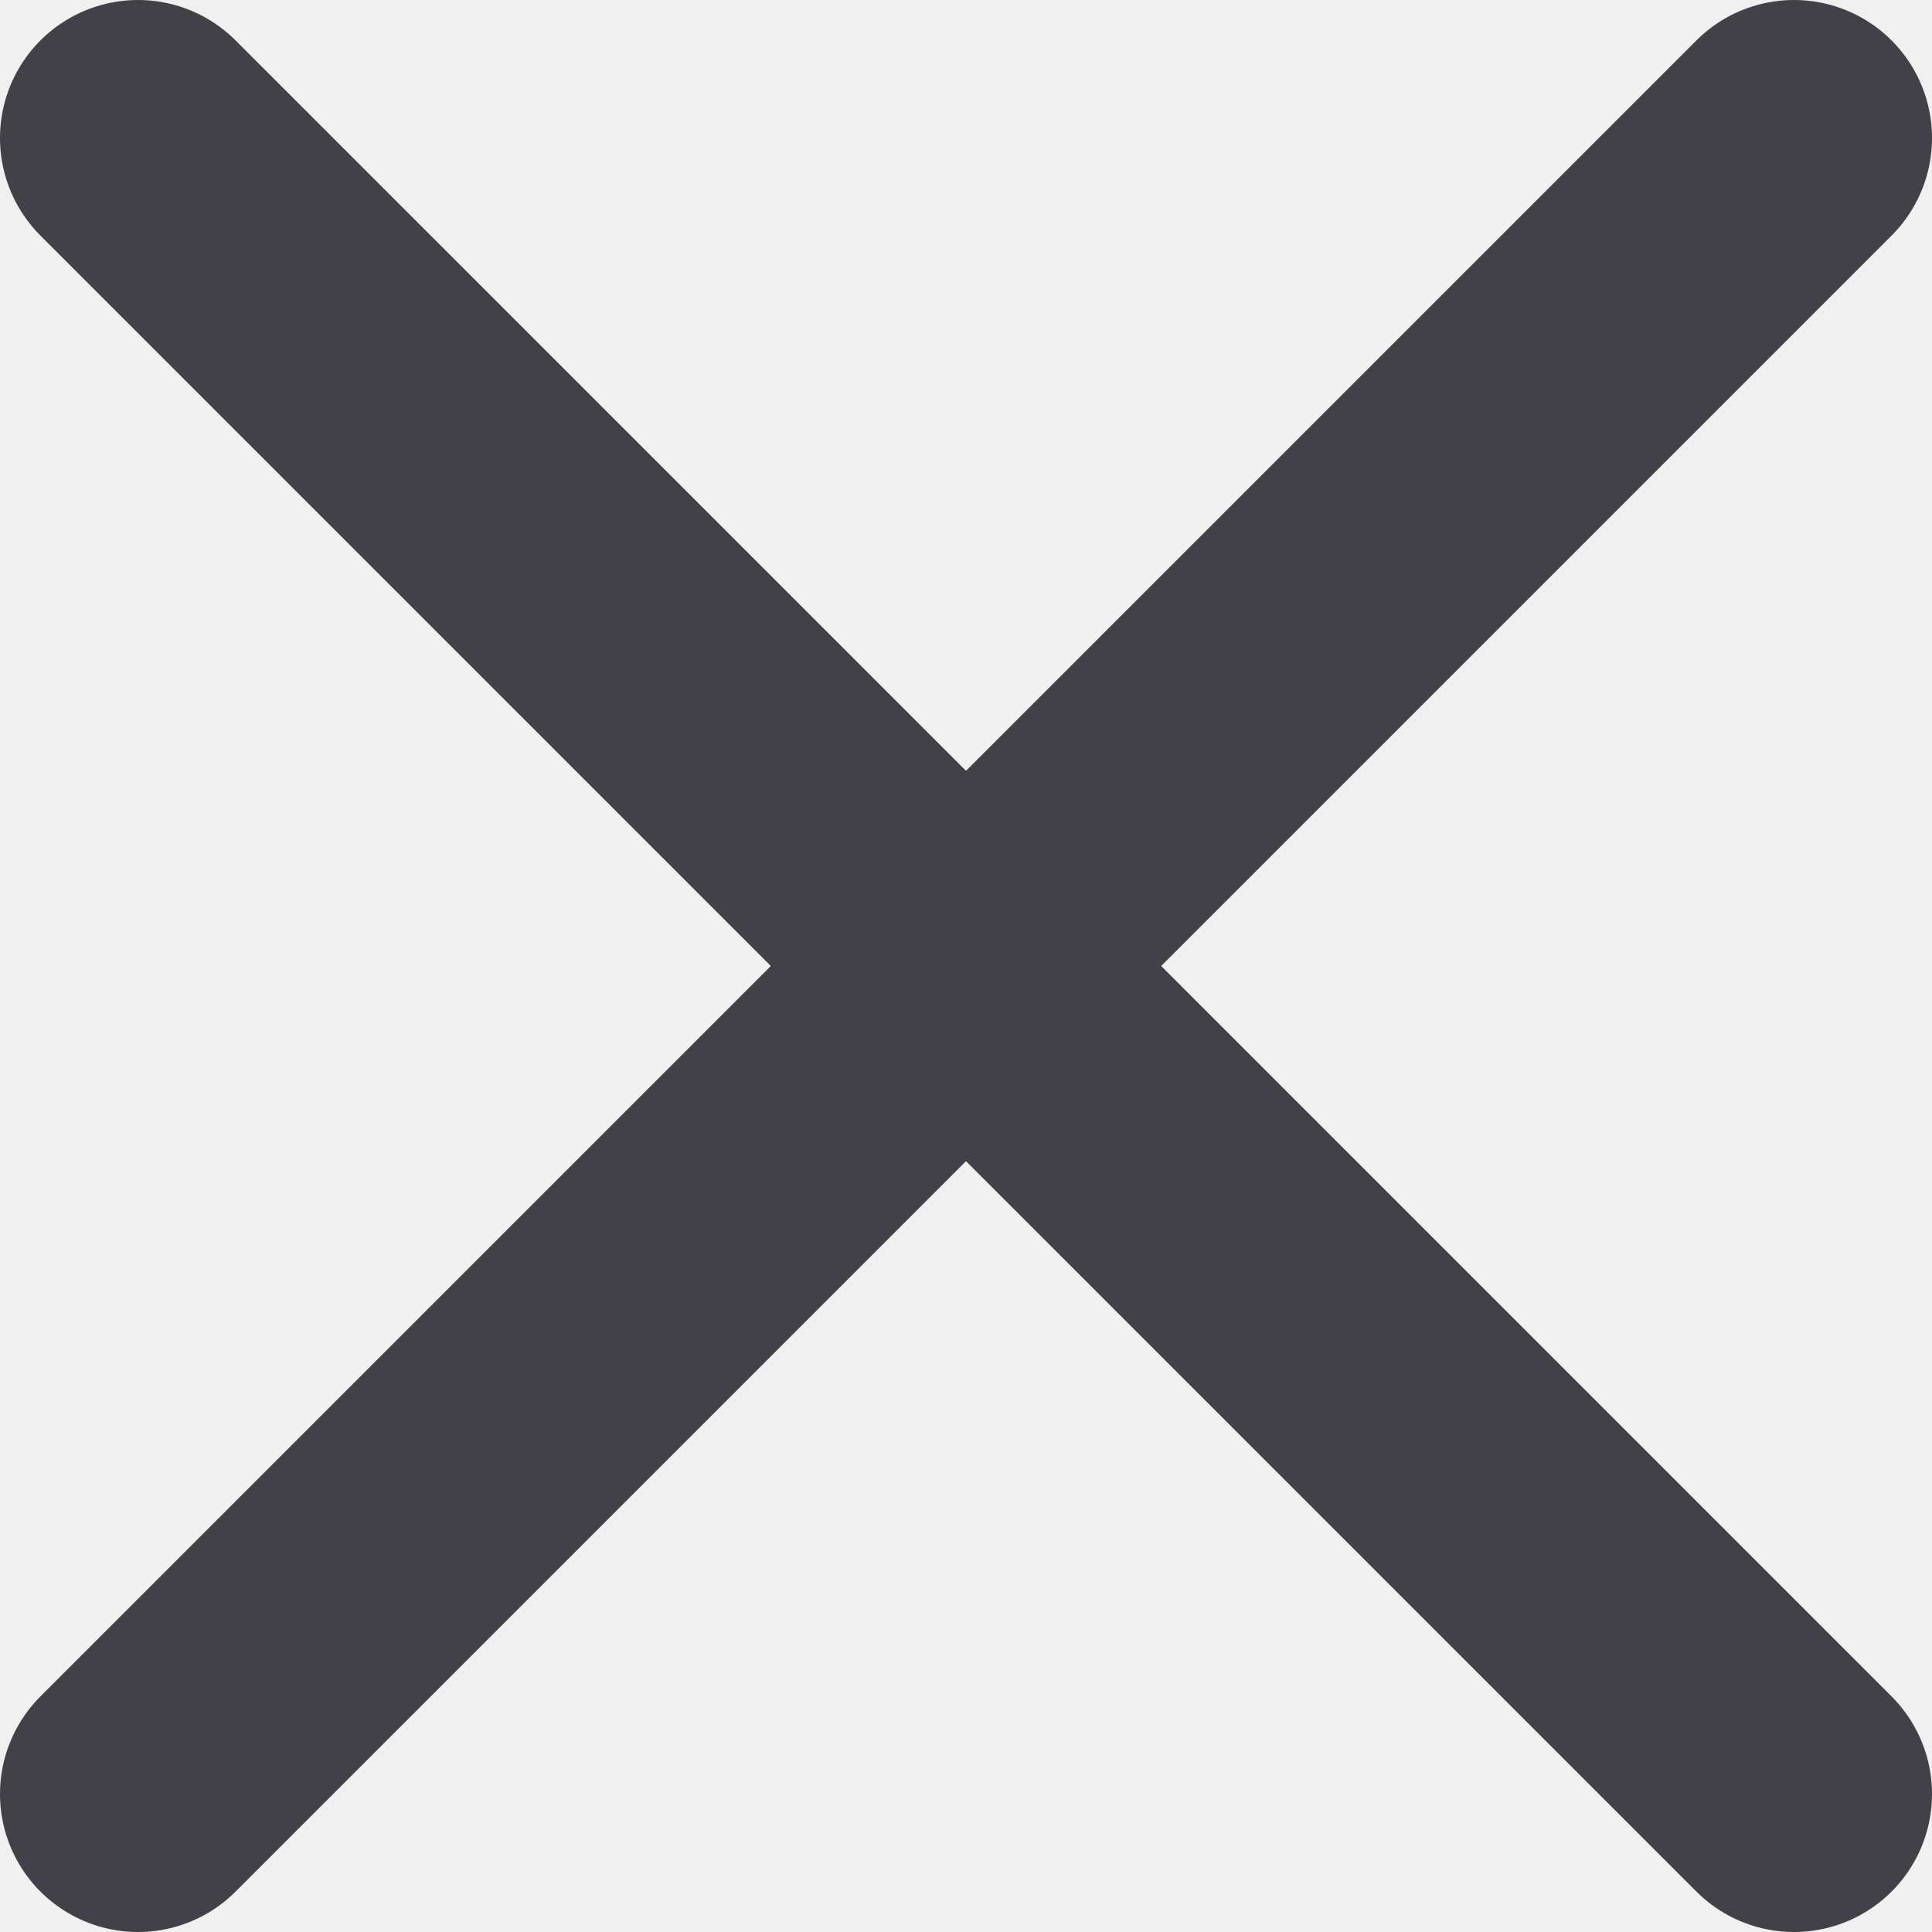
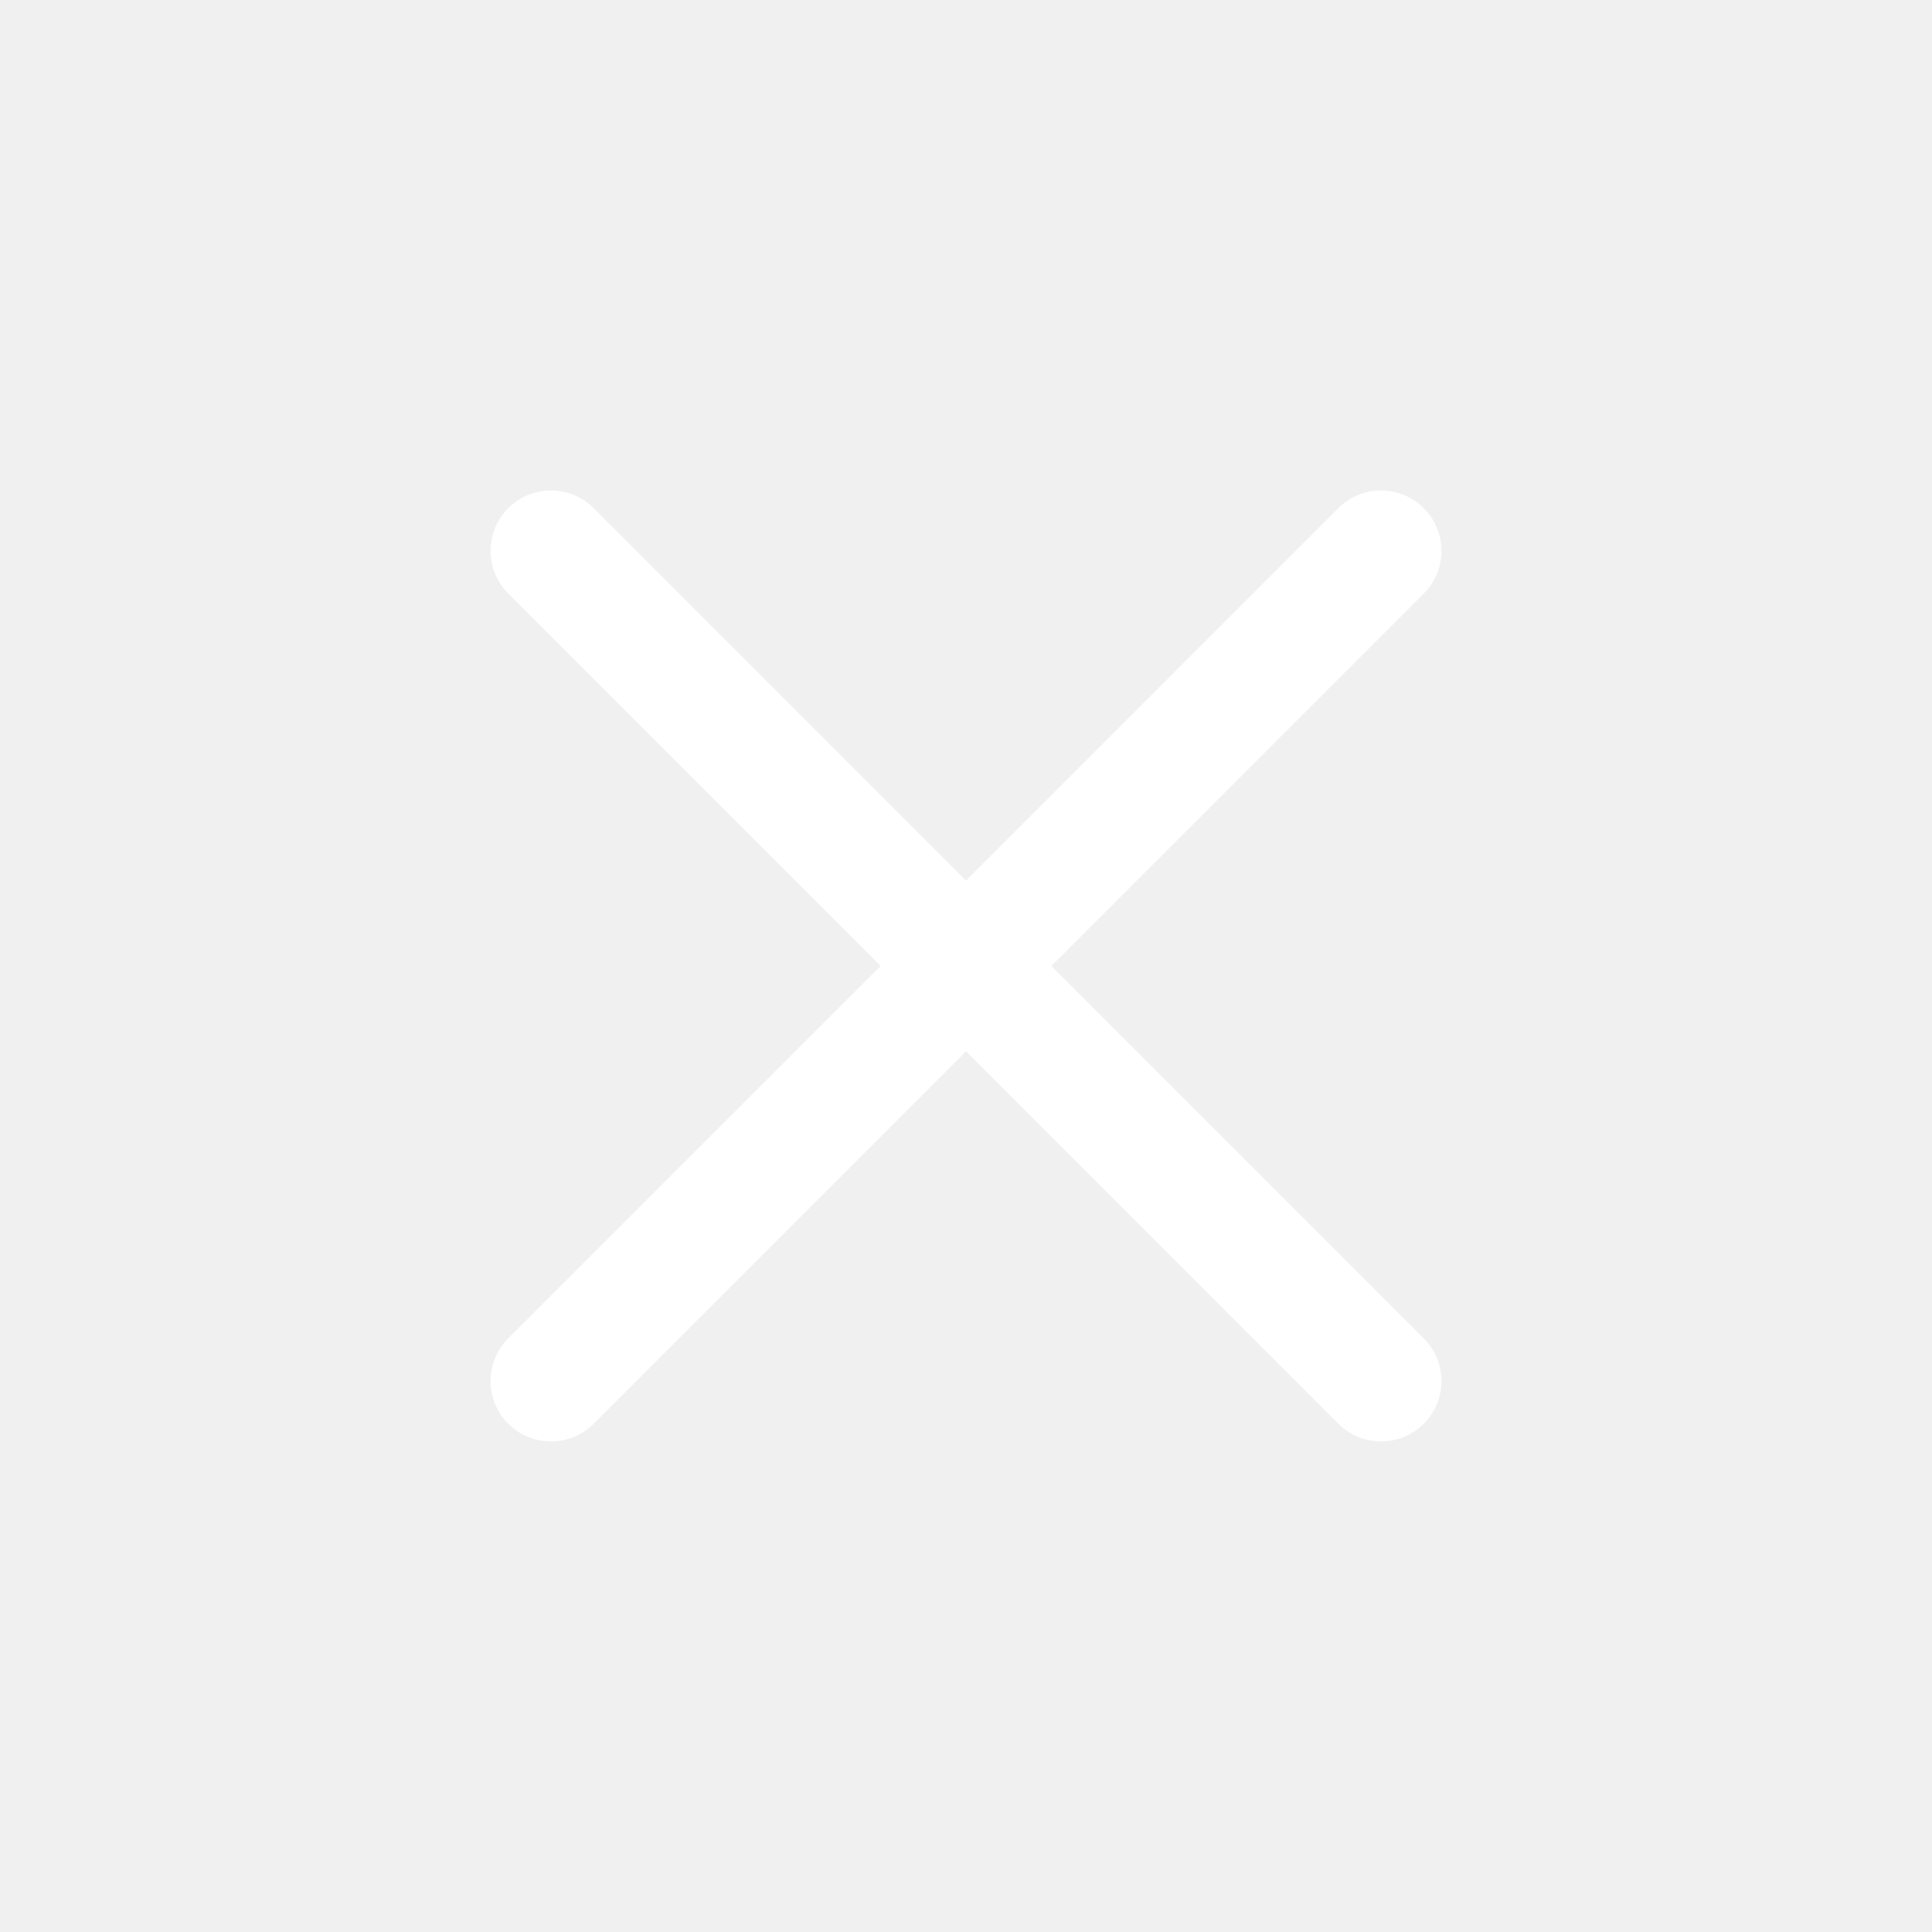
- <svg xmlns="http://www.w3.org/2000/svg" width="14" height="14" viewBox="0 0 14 14" fill="none">
-   <path d="M1 1L13 13" stroke="#424148" stroke-width="2" stroke-linecap="round" />
-   <path d="M13 1L1 13" stroke="#424148" stroke-width="2" stroke-linecap="round" />
+ <svg xmlns="http://www.w3.org/2000/svg" width="24" height="24" viewBox="0 0 24 24" fill="none">
+   <g clip-path="url(#clip0_490_21396)">
+     <path d="M6.844 6.843L17.156 17.156" stroke="white" stroke-width="1.5" stroke-linecap="round" />
+     <path d="M17.156 6.843L6.844 17.156" stroke="white" stroke-width="1.5" stroke-linecap="round" />
+   </g>
+   <defs>
+     <clipPath id="clip0_490_21396">
+       <rect width="24" height="24" fill="white" />
+     </clipPath>
+   </defs>
</svg>
